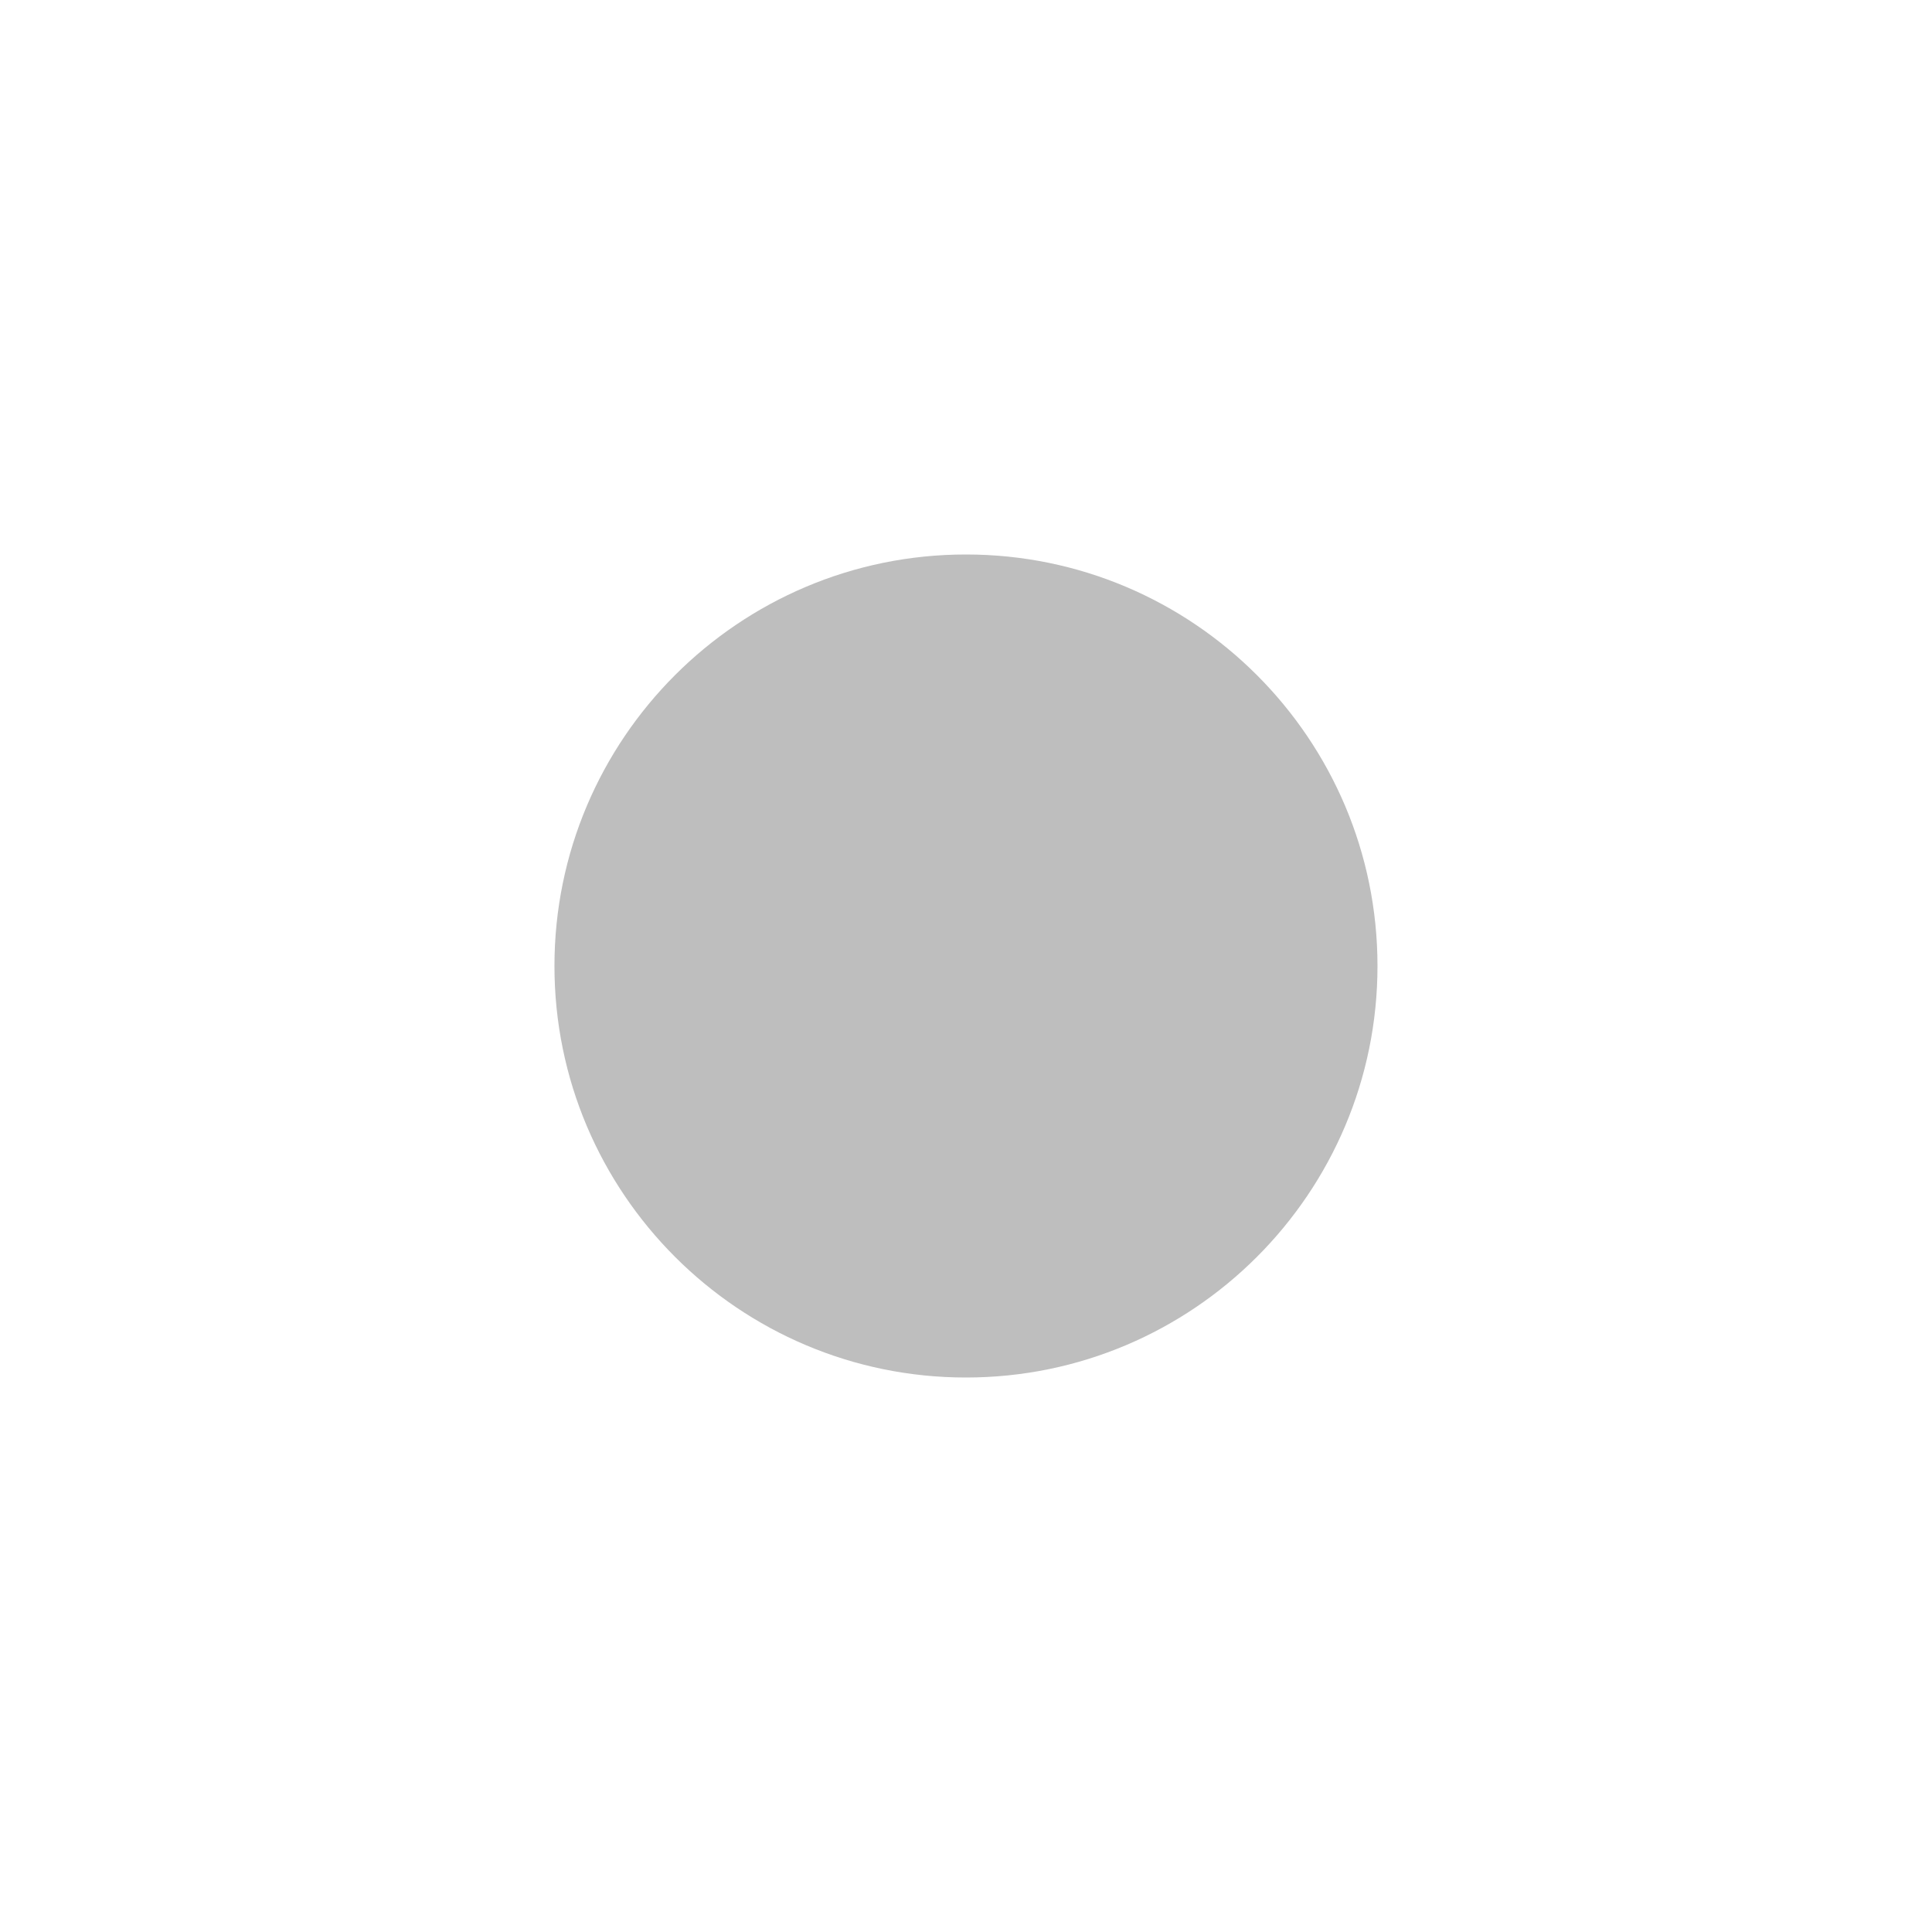
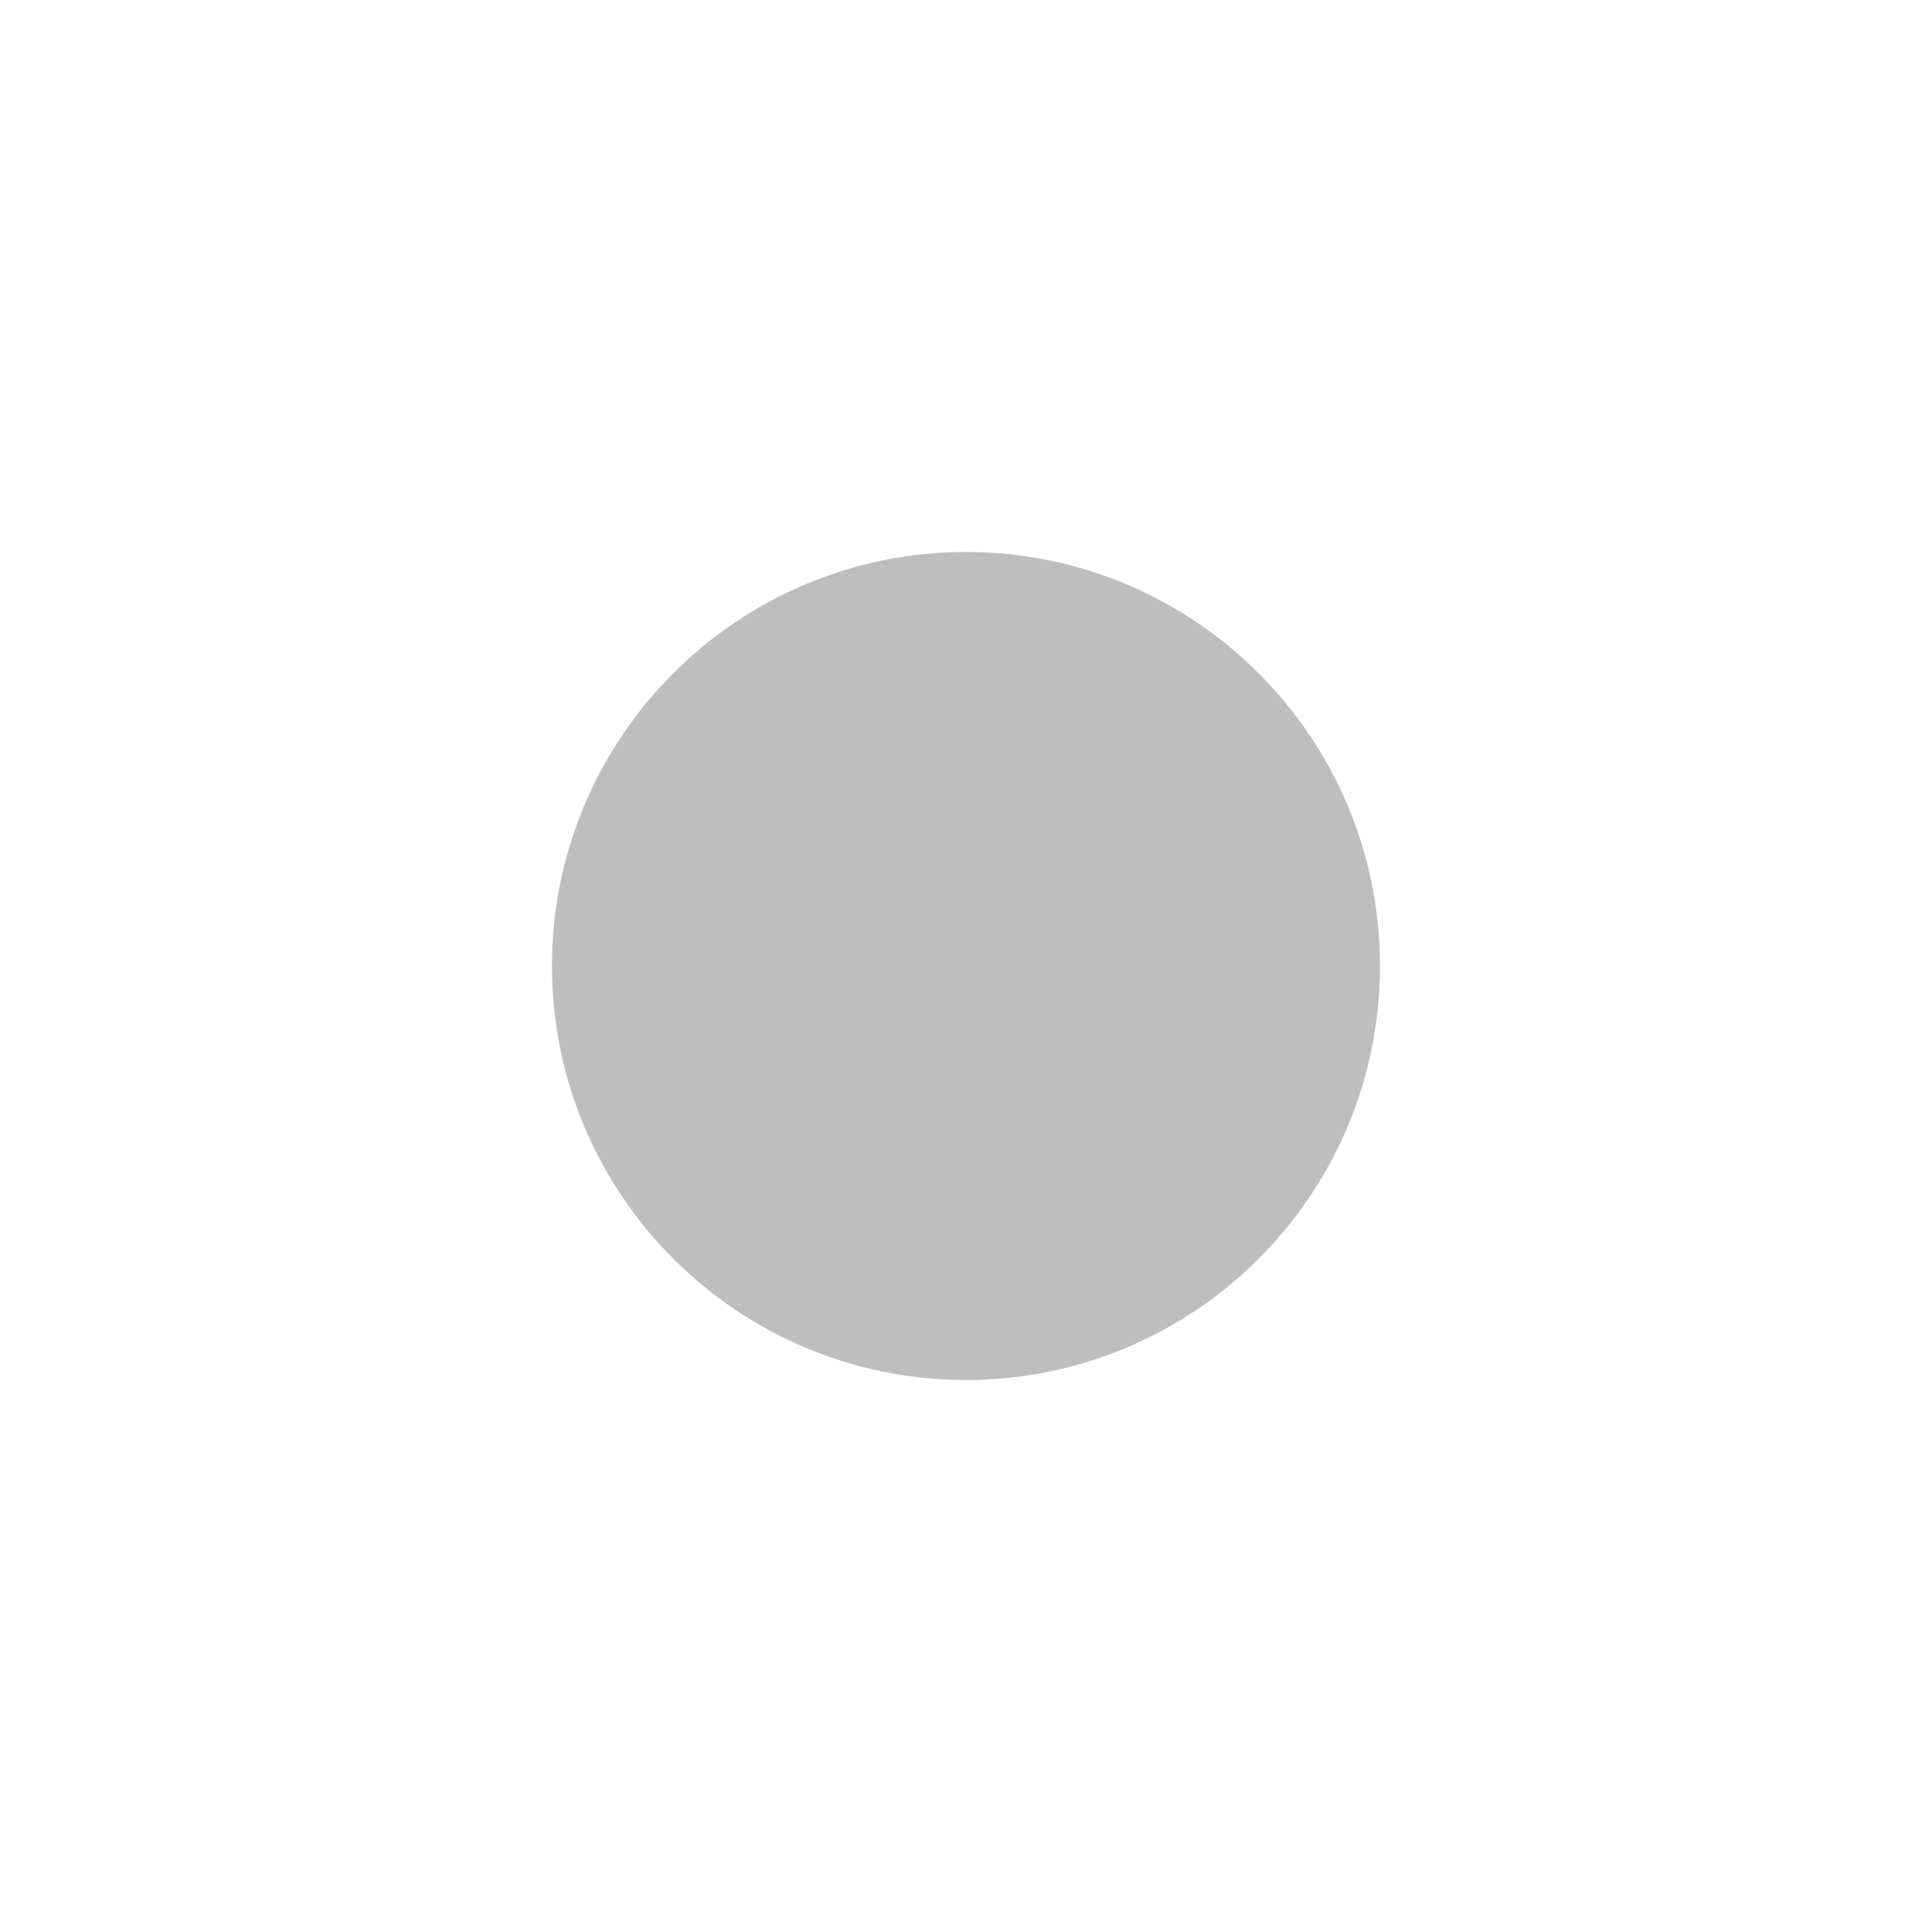
<svg xmlns="http://www.w3.org/2000/svg" xmlns:ns1="http://www.openswatchbook.org/uri/2009/osb" height="14" id="svg7384" version="1.1" width="14">
  <defs id="defs7386">
    <linearGradient gradientTransform="matrix(-2.736579,0.2820293,-0.1890831,-0.9998832,239.5401,-879.4556)" id="linearGradient19282" ns1:paint="solid">
      <stop id="stop19284" offset="0" style="stop-color:#666666;stop-opacity:1;" />
    </linearGradient>
  </defs>
  <g id="layer9" style="display:inline" transform="translate(-381.0002,-339)">
-     <path d="m 388,343.018 c -1.646,0 -2.982,1.337 -2.982,2.982 0,1.646 1.337,2.982 2.982,2.982 1.646,0 2.982,-1.337 2.982,-2.982 0,-1.646 -1.337,-2.982 -2.982,-2.982 z" id="path9555" style="color:#bebebe;font-style:normal;font-variant:normal;font-weight:normal;font-stretch:normal;font-size:medium;line-height:normal;font-family:'Andale Mono';text-indent:0pt;text-align:start;text-decoration:none;text-decoration-line:none;letter-spacing:normal;word-spacing:normal;text-transform:none;direction:ltr;text-anchor:start;display:inline;overflow:visible;visibility:visible;fill:#bebebe;fill-opacity:1;fill-rule:nonzero;stroke:none;stroke-width:1.781;marker:none" />
+     <path d="m 388,343 c -1.656,0 -3,1.344 -3,3 0,1.656 1.344,3 3,3 1.656,0 3,-1.344 3,-3 0,-1.656 -1.344,-3 -3,-3 z" id="path9555" style="color:#bebebe;font-style:normal;font-variant:normal;font-weight:normal;font-stretch:normal;font-size:medium;line-height:normal;font-family:'Andale Mono';text-indent:0pt;text-align:start;text-decoration:none;text-decoration-line:none;letter-spacing:normal;word-spacing:normal;text-transform:none;direction:ltr;text-anchor:start;display:inline;overflow:visible;visibility:visible;fill:#bebebe;fill-opacity:1;fill-rule:nonzero;stroke:none;stroke-width:1.792;marker:none" />
  </g>
  <g id="layer10" style="display:inline" transform="translate(-381.0002,-339)" />
  <g id="layer11" transform="translate(-381.0002,-339)" />
  <g id="layer13" style="display:inline" transform="translate(-381.0002,-339)" />
  <g id="layer14" transform="translate(-381.0002,-339)" />
  <g id="layer15" style="display:inline" transform="translate(-381.0002,-339)" />
  <g id="g71291" style="display:inline" transform="translate(-381.0002,-339)" />
  <g id="g4953" style="display:inline" transform="translate(-381.0002,-339)" />
  <g id="layer12" style="display:inline" transform="translate(-381.0002,-339)" />
</svg>
